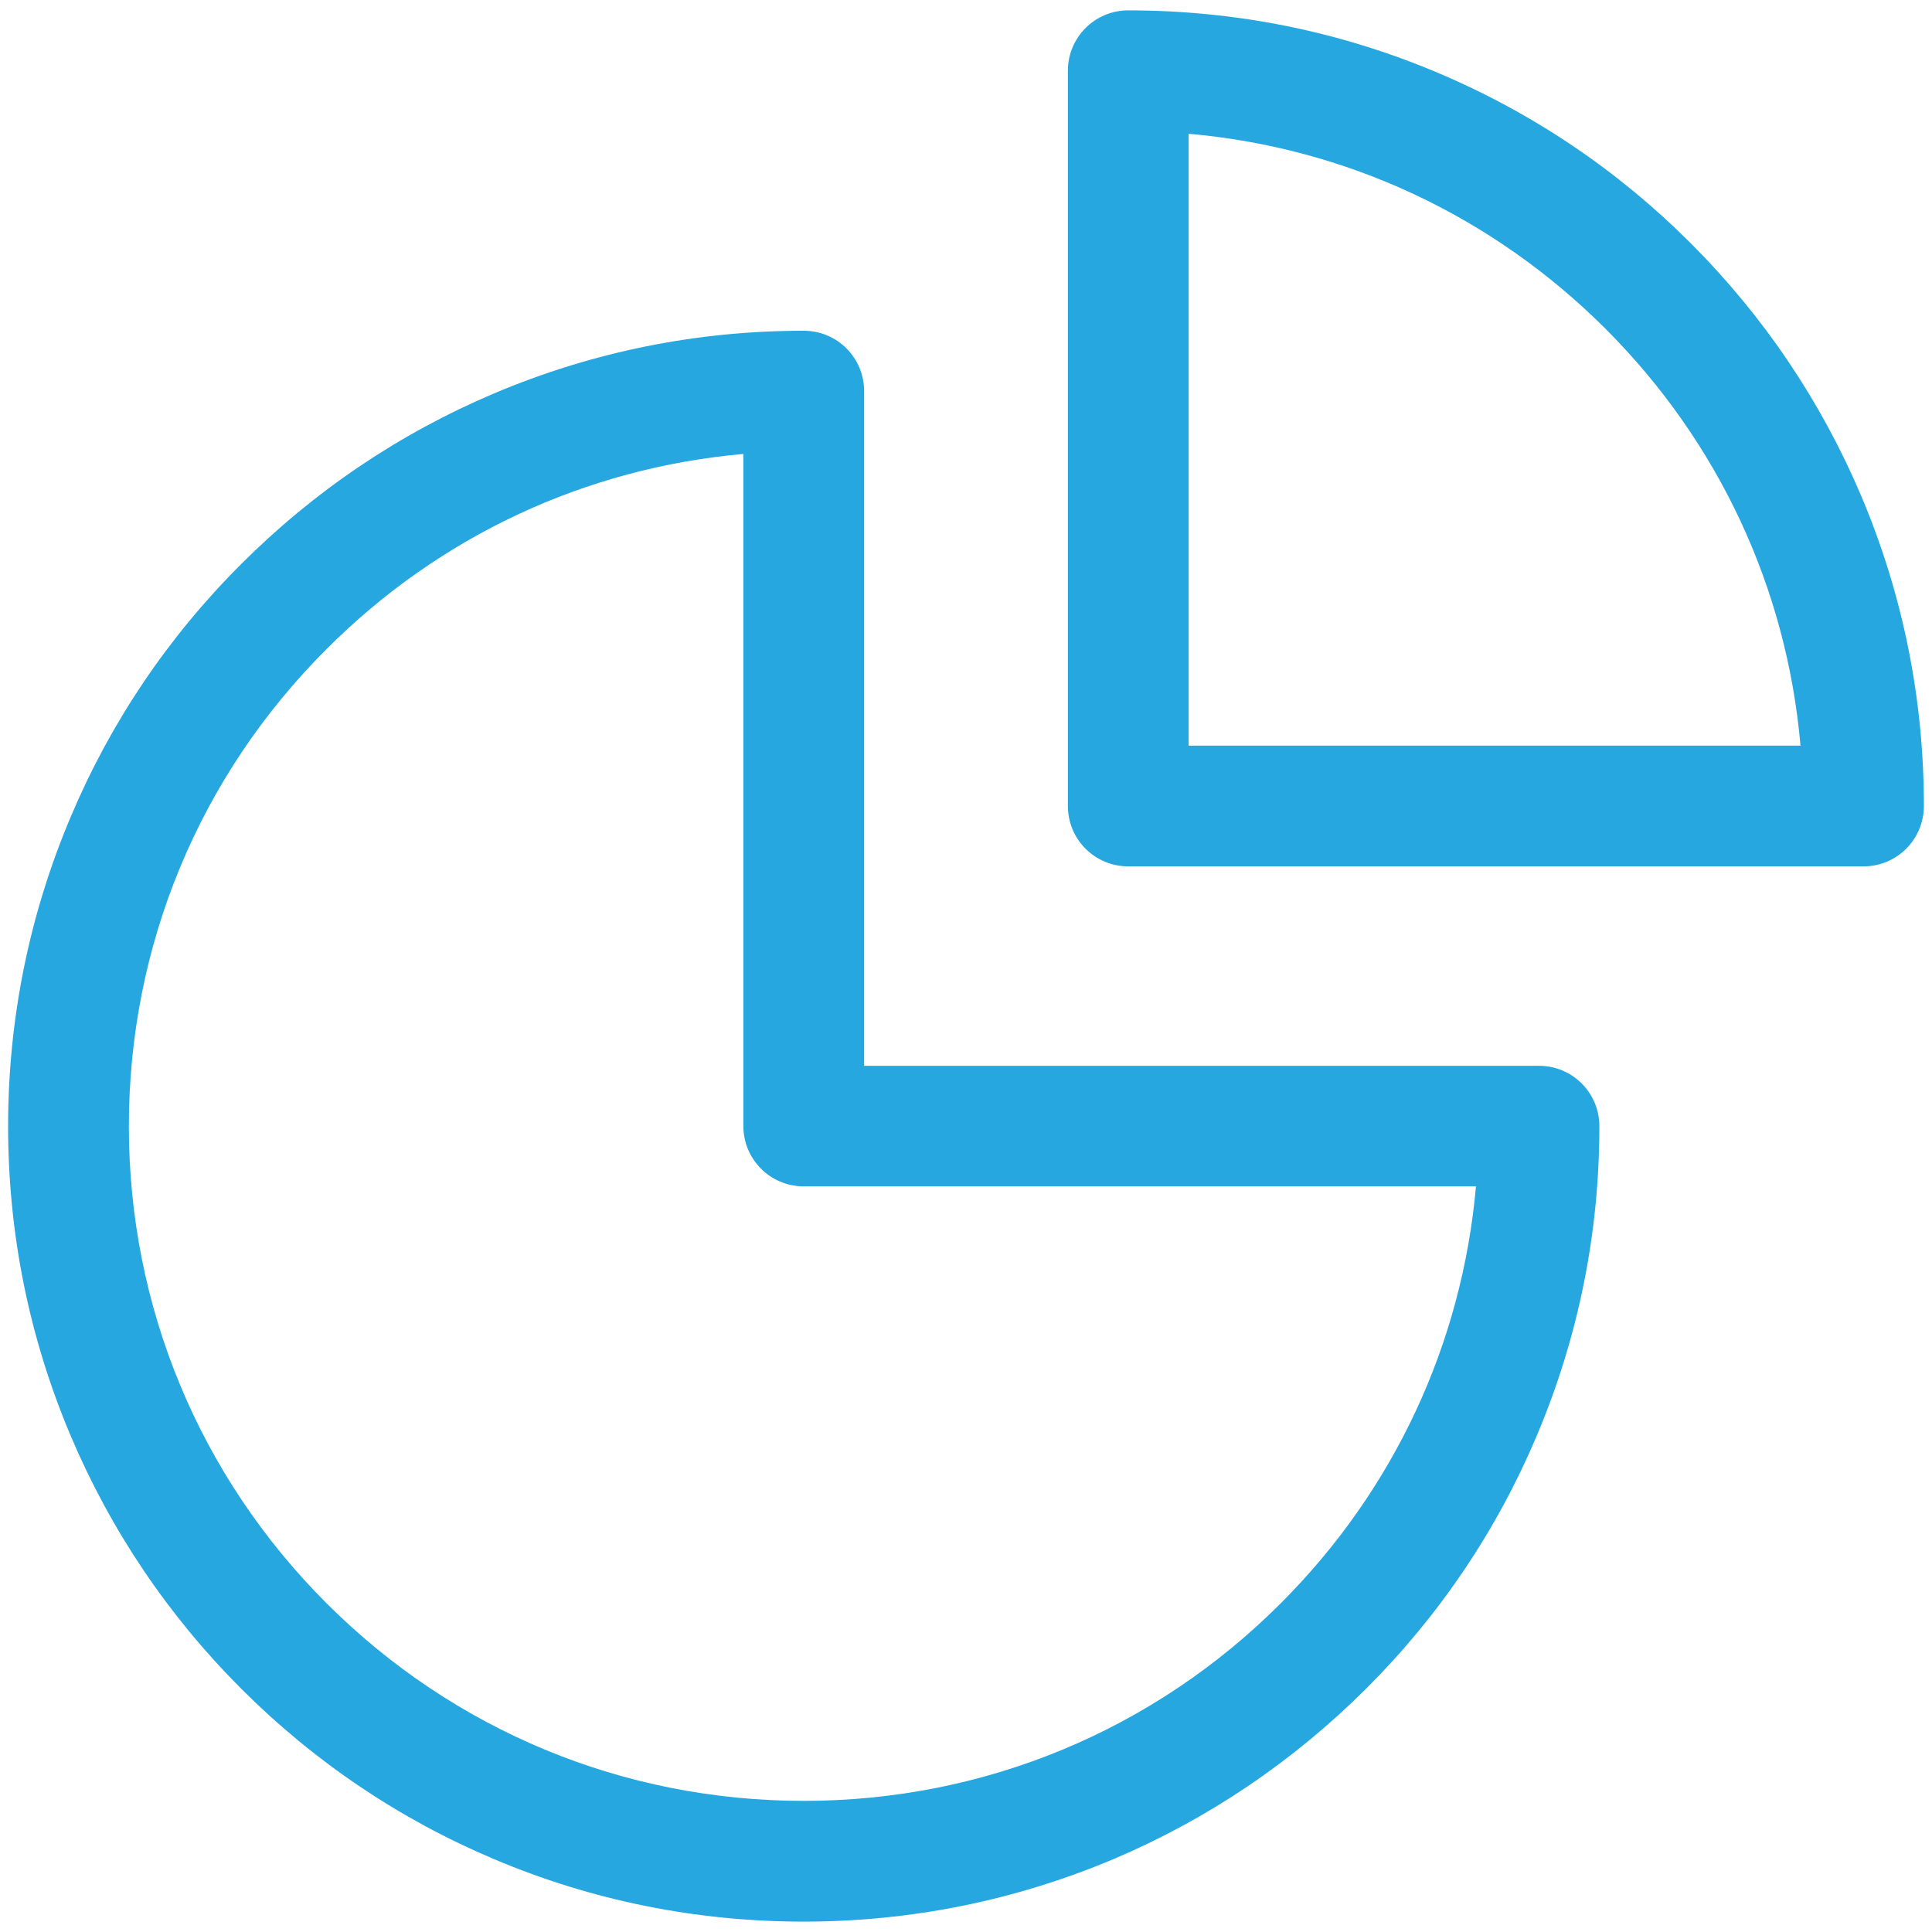
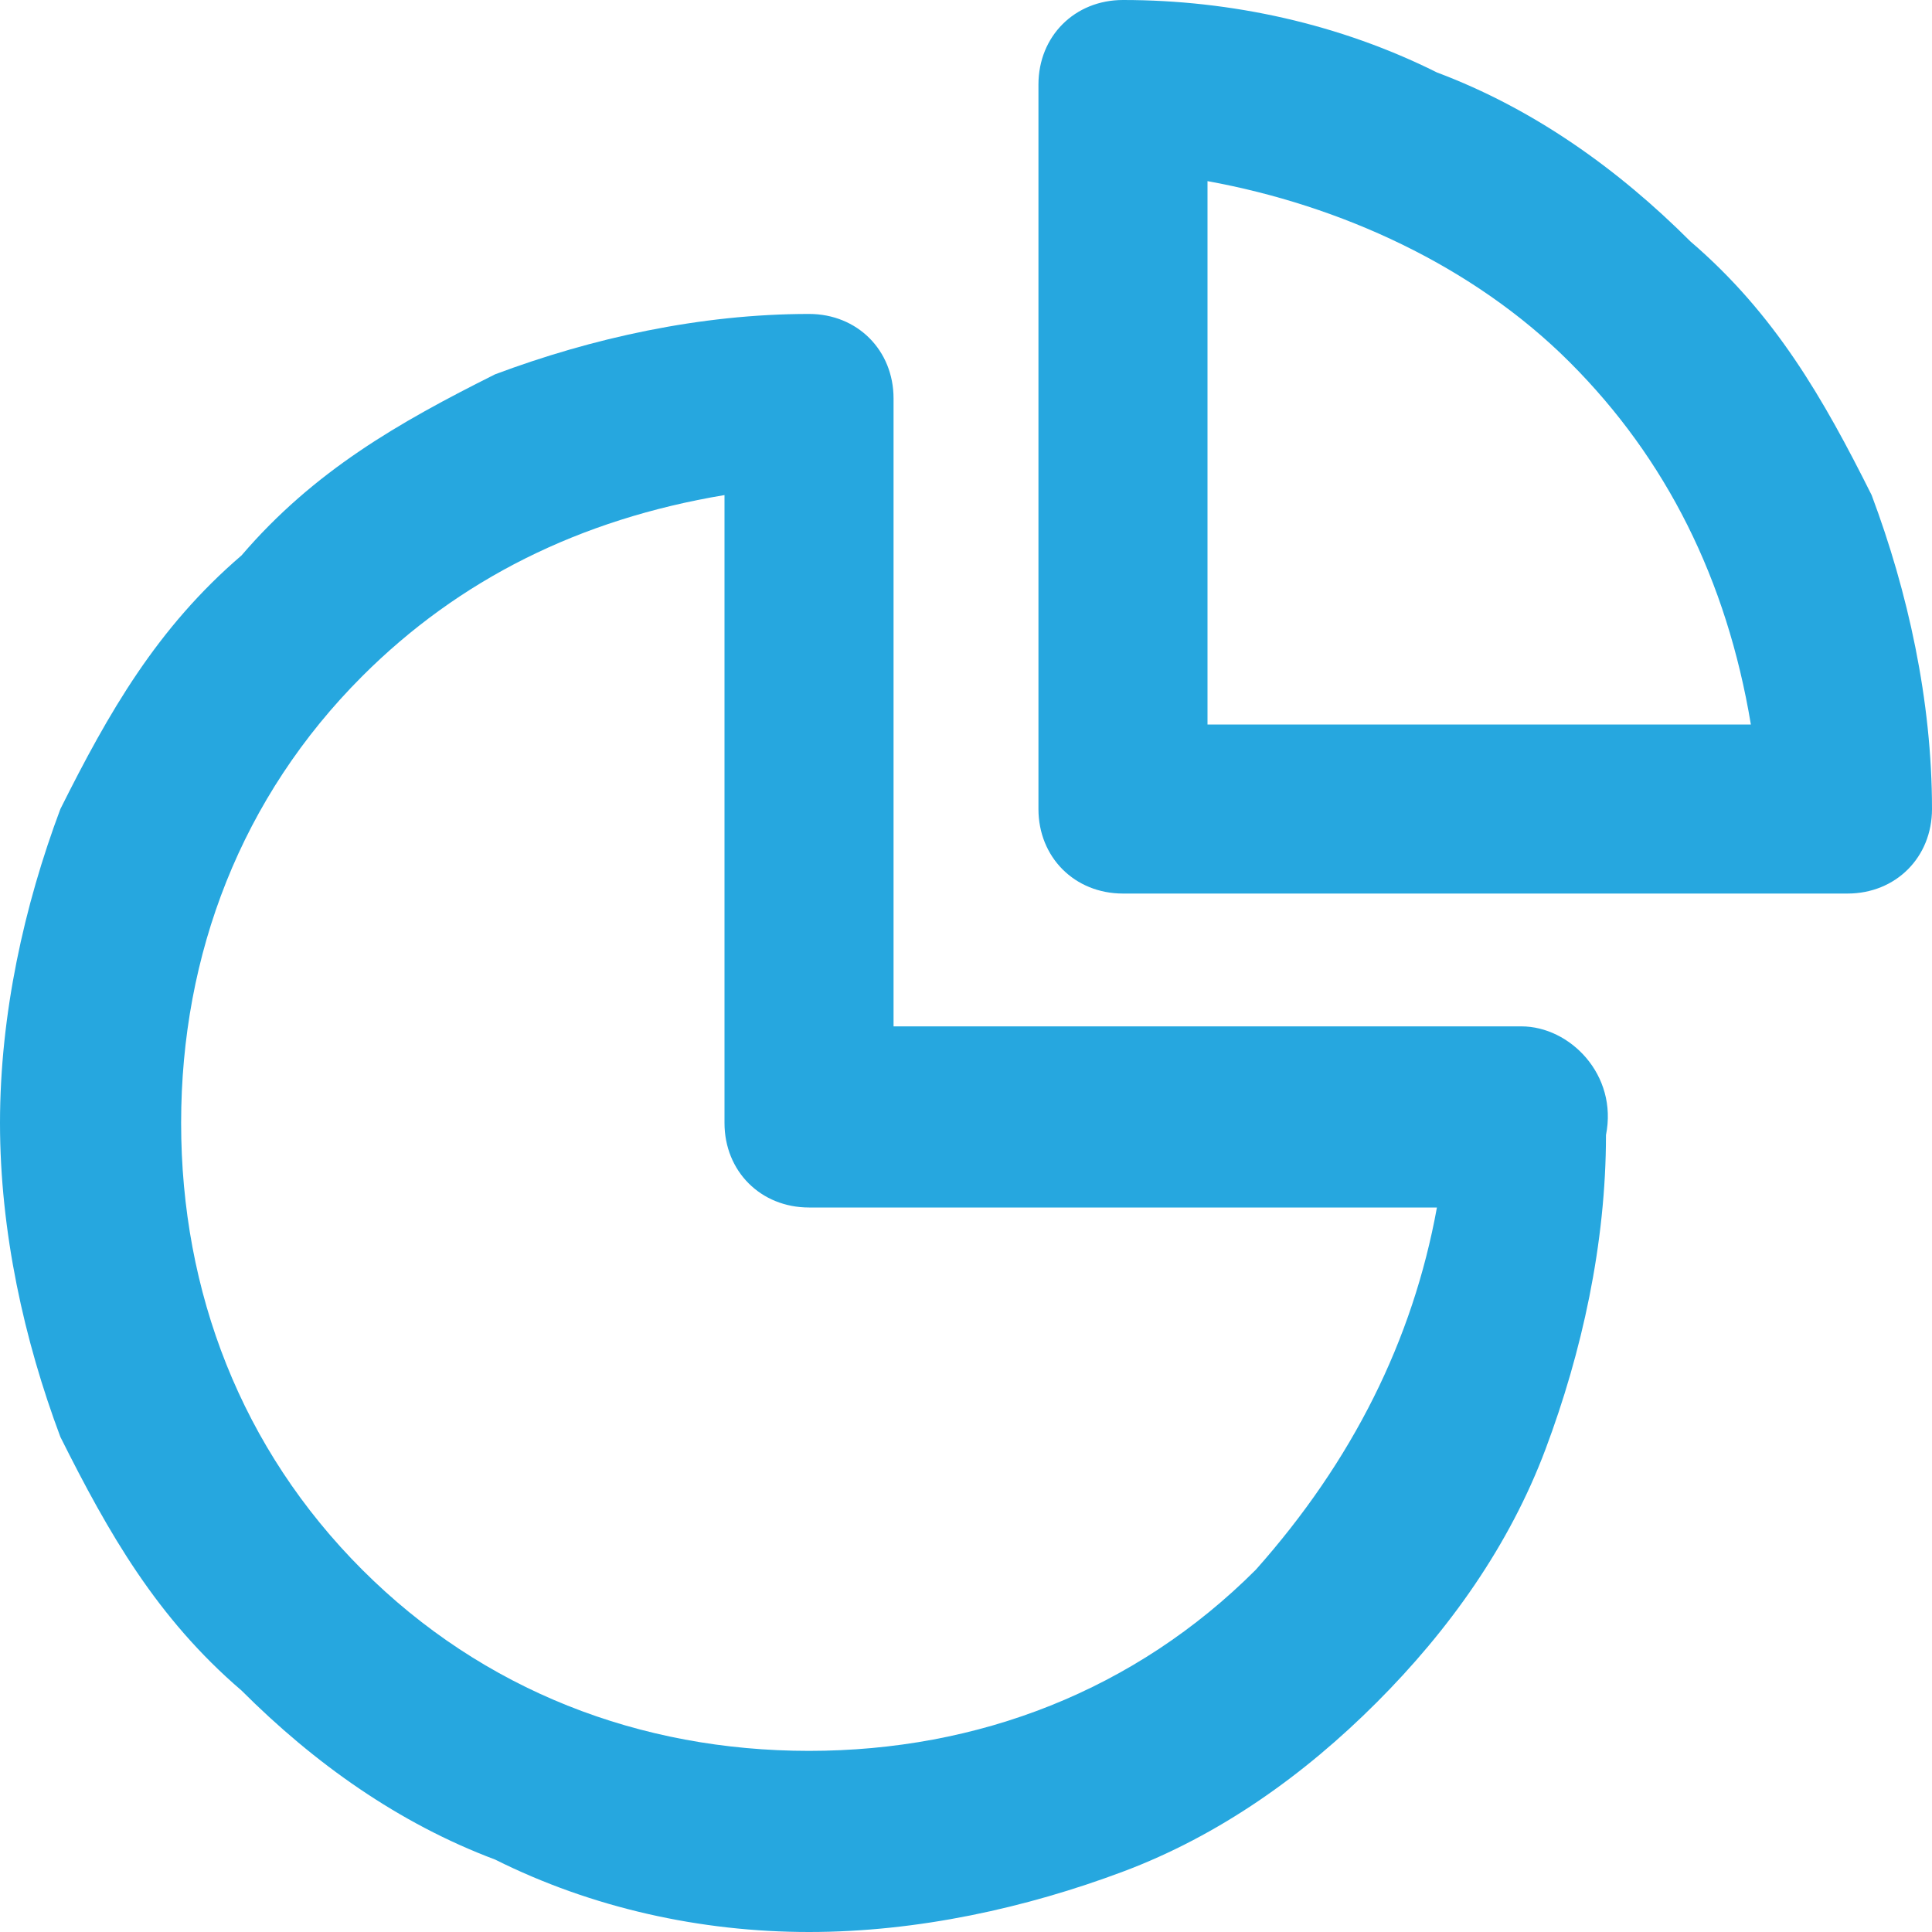
- <svg xmlns="http://www.w3.org/2000/svg" version="1.1" id="Layer_1" x="0px" y="0px" viewBox="0 0 1024 1024" style="enable-background:new 0 0 1024 1024;" xml:space="preserve">
+ <svg xmlns="http://www.w3.org/2000/svg" version="1.1" id="Layer_1" x="0px" y="0px" width="16px" height="16px" viewBox="0 0 16 16" style="enable-background:new 0 0 16 16;" xml:space="preserve">
  <style type="text/css">
	.st0{fill:#26A7DF;}
</style>
  <g>
-     <path class="st0" d="M426,1018.5c-56.9,0-112.1-11.1-164.1-33.1c-50.2-21.2-95.3-51.6-134-90.3c-38.7-38.7-69.1-83.8-90.4-134   c-22-52-33.2-107.2-33.2-164.1s11.2-112.1,33.2-164.1c21.2-50.2,51.6-95.3,90.4-134c38.7-38.7,83.8-69.1,134-90.4   c52-22,107.2-33.2,164.1-33.2c17.7,0,32,14.3,32,32v357.6h357.7c17.7,0,32,14.3,32,32c0,56.9-11.2,112.1-33.2,164.1   c-21.2,50.2-51.6,95.3-90.4,134s-83.8,69.1-134,90.4C538.1,1007.3,482.9,1018.5,426,1018.5z M394,240.6   C310.5,248,233,284,173.1,344C105.5,411.5,68.3,501.4,68.3,596.9c0,95.5,37.2,185.3,104.8,252.9c67.6,67.5,157.4,104.7,252.9,104.7   c95.5,0,185.4-37.2,252.9-104.8c60-60,96-137.5,103.4-220.9H426c-17.7,0-32-14.3-32-32V240.6z" />
-     <path class="st0" d="M987.7,459.2H598c-17.7,0-32-14.3-32-32V37.5c0-17.7,14.3-32,32-32c56.9,0,112.1,11.1,164.1,33.1   c50.2,21.2,95.3,51.6,134,90.3c38.7,38.7,69.1,83.8,90.4,134c22,52,33.2,107.3,33.2,164.2C1019.7,444.9,1005.4,459.2,987.7,459.2z    M630,395.2h324.3c-7.3-83.5-43.4-161-103.4-221c-60-59.9-137.5-96-220.9-103.3V395.2z" />
+     <path class="st0" d="M12.6,8.5H7.4V3.3c0-0.4-0.3-0.7-0.7-0.7c-0.9,0-1.8,0.2-2.6,0.5C3.3,3.5,2.6,3.9,2,4.6   C1.3,5.2,0.9,5.9,0.5,6.7C0.2,7.5,0,8.4,0,9.3c0,0.9,0.2,1.8,0.5,2.6C0.9,12.7,1.3,13.4,2,14c0.6,0.6,1.3,1.1,2.1,1.4   C4.9,15.8,5.8,16,6.7,16c0.9,0,1.8-0.2,2.6-0.5c0.8-0.3,1.5-0.8,2.1-1.4c0.6-0.6,1.1-1.3,1.4-2.1c0.3-0.8,0.5-1.7,0.5-2.6   C13.4,8.9,13,8.5,12.6,8.5z M6.7,10h5.2c-0.2,1.1-0.7,2.1-1.5,3c-1,1-2.3,1.5-3.7,1.5C5.3,14.5,4,14,3,13c-1-1-1.5-2.3-1.5-3.7   C1.5,7.9,2,6.6,3,5.6c0.8-0.8,1.8-1.3,3-1.5v5.2C6,9.7,6.3,10,6.7,10z" />
+     <path class="st0" d="M15.5,4.1C15.1,3.3,14.7,2.6,14,2c-0.6-0.6-1.3-1.1-2.1-1.4C11.1,0.2,10.2,0,9.3,0C8.9,0,8.6,0.3,8.6,0.7v6   c0,0.4,0.3,0.7,0.7,0.7h6c0.4,0,0.7-0.3,0.7-0.7C16,5.8,15.8,4.9,15.5,4.1z M10,6V1.5c1.1,0.2,2.2,0.7,3,1.5c0.8,0.8,1.3,1.8,1.5,3   H10z" />
  </g>
</svg>
